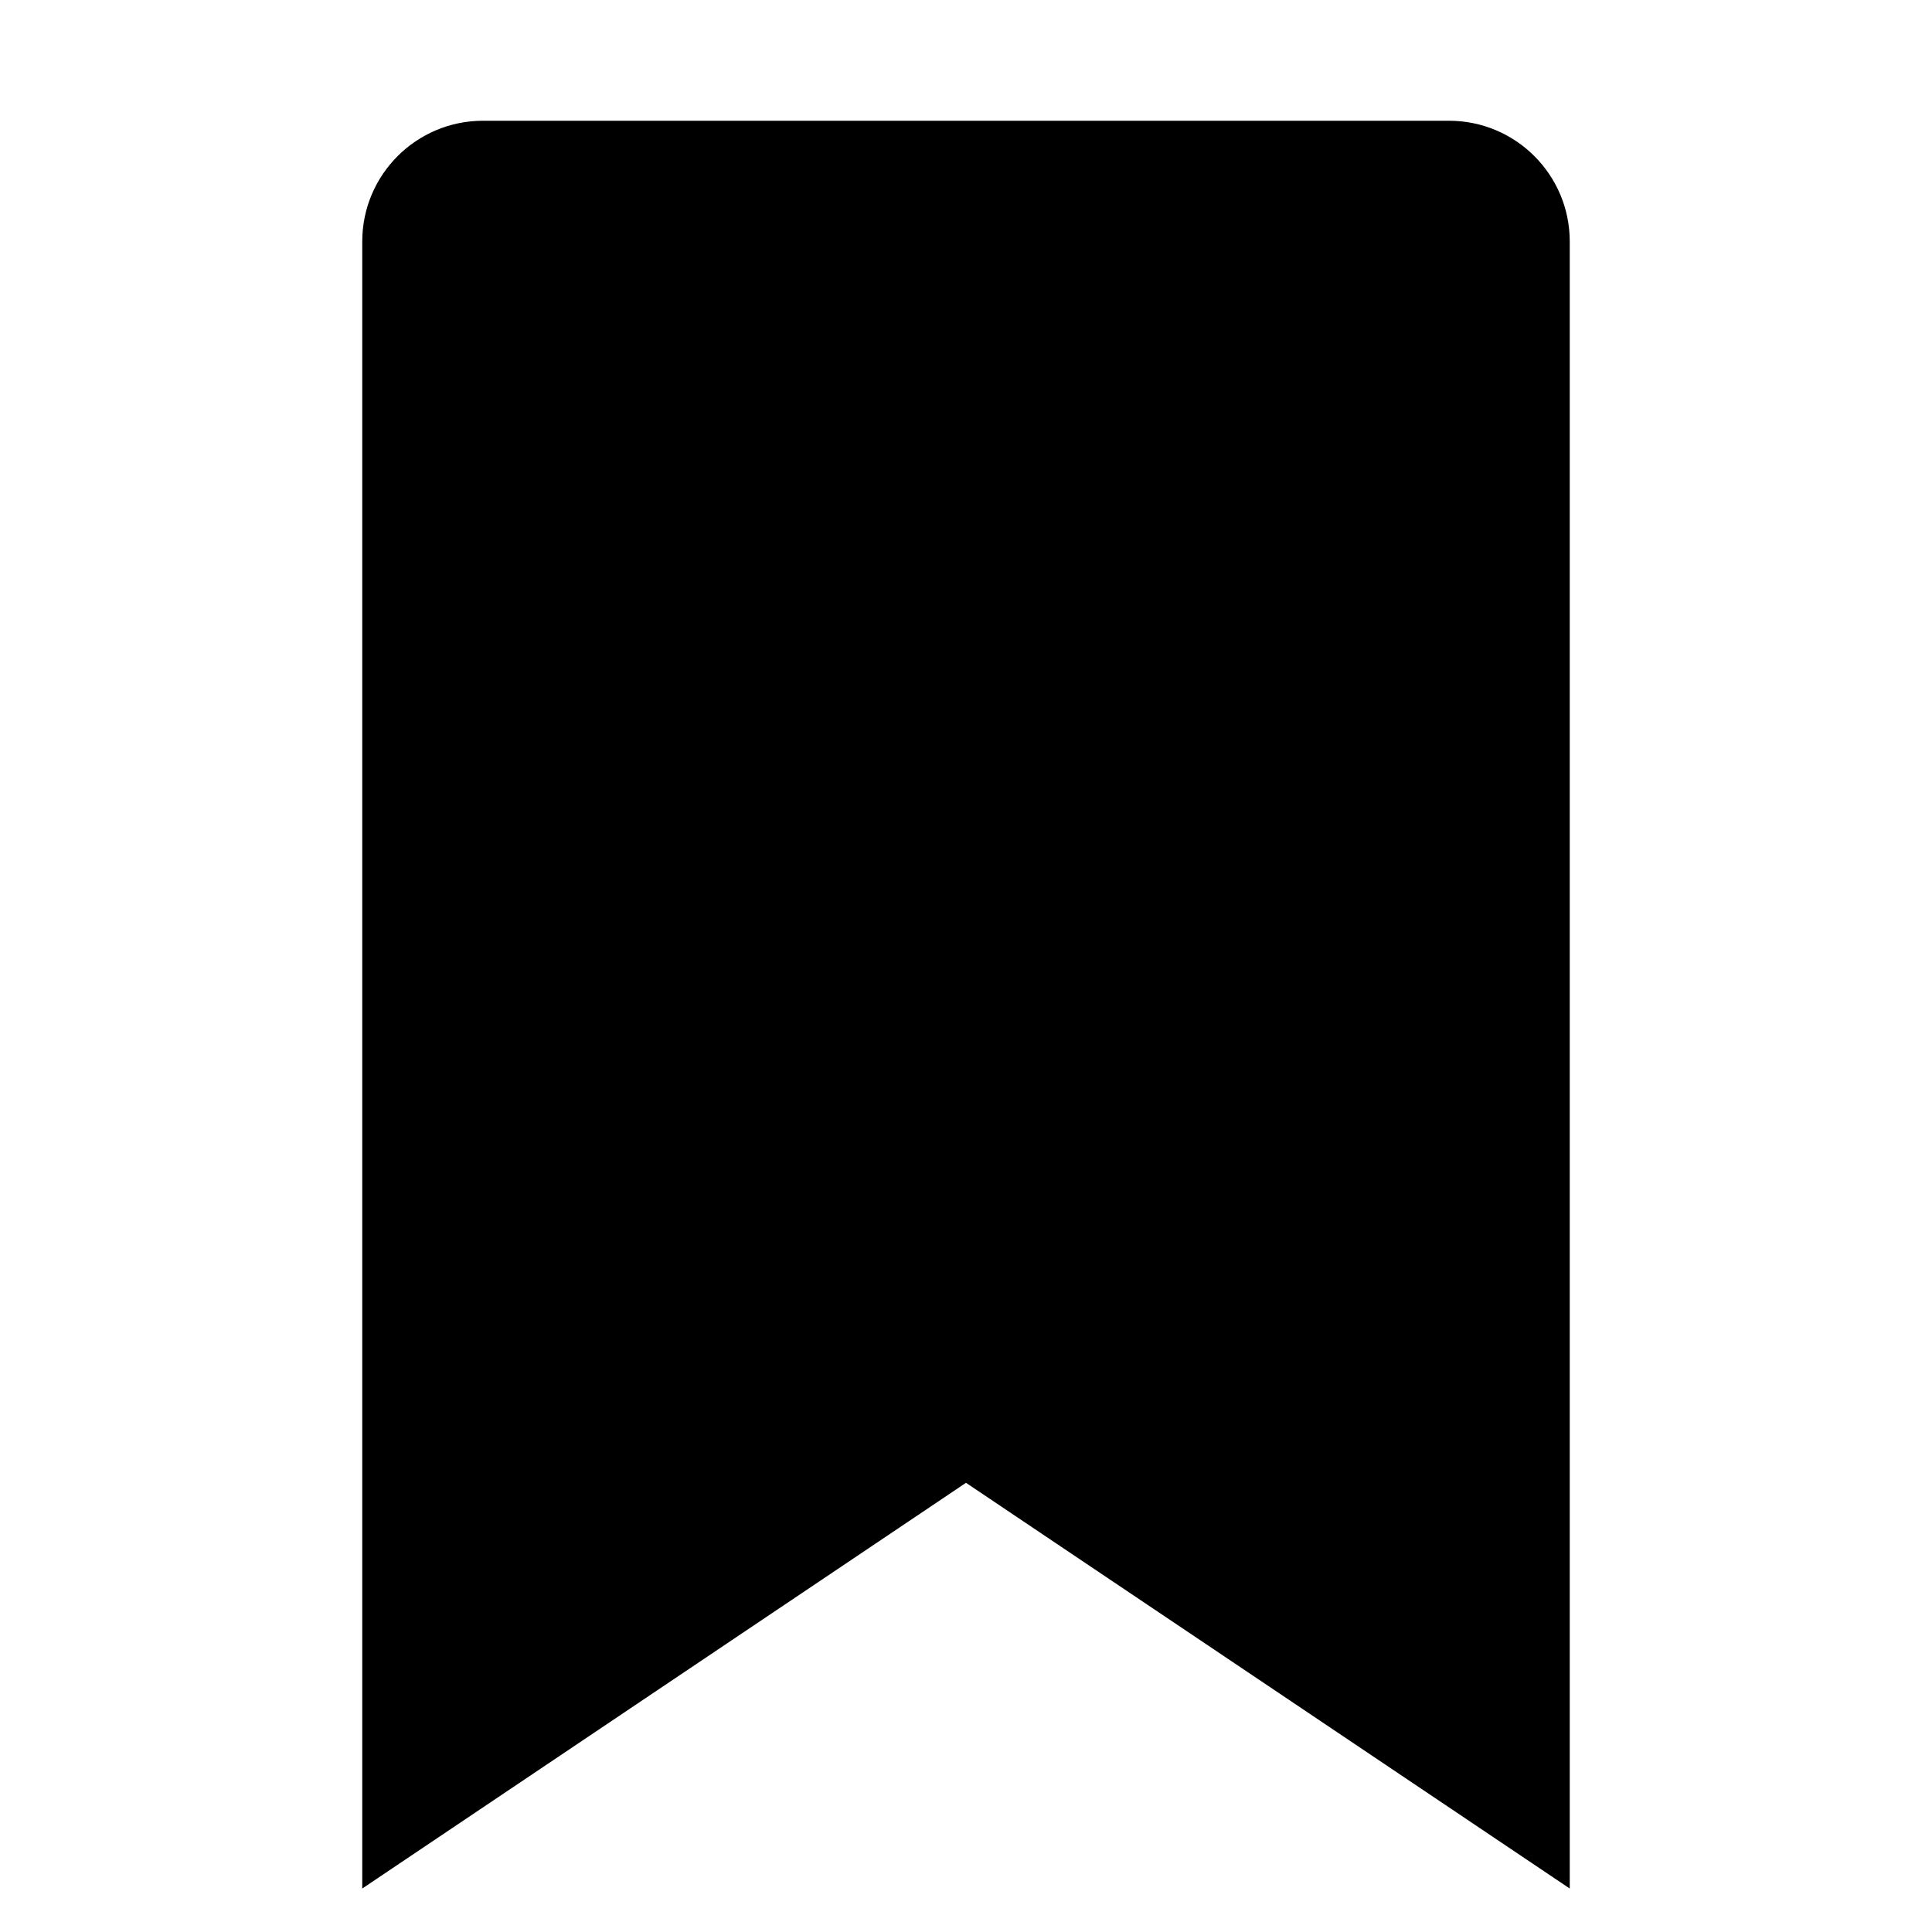
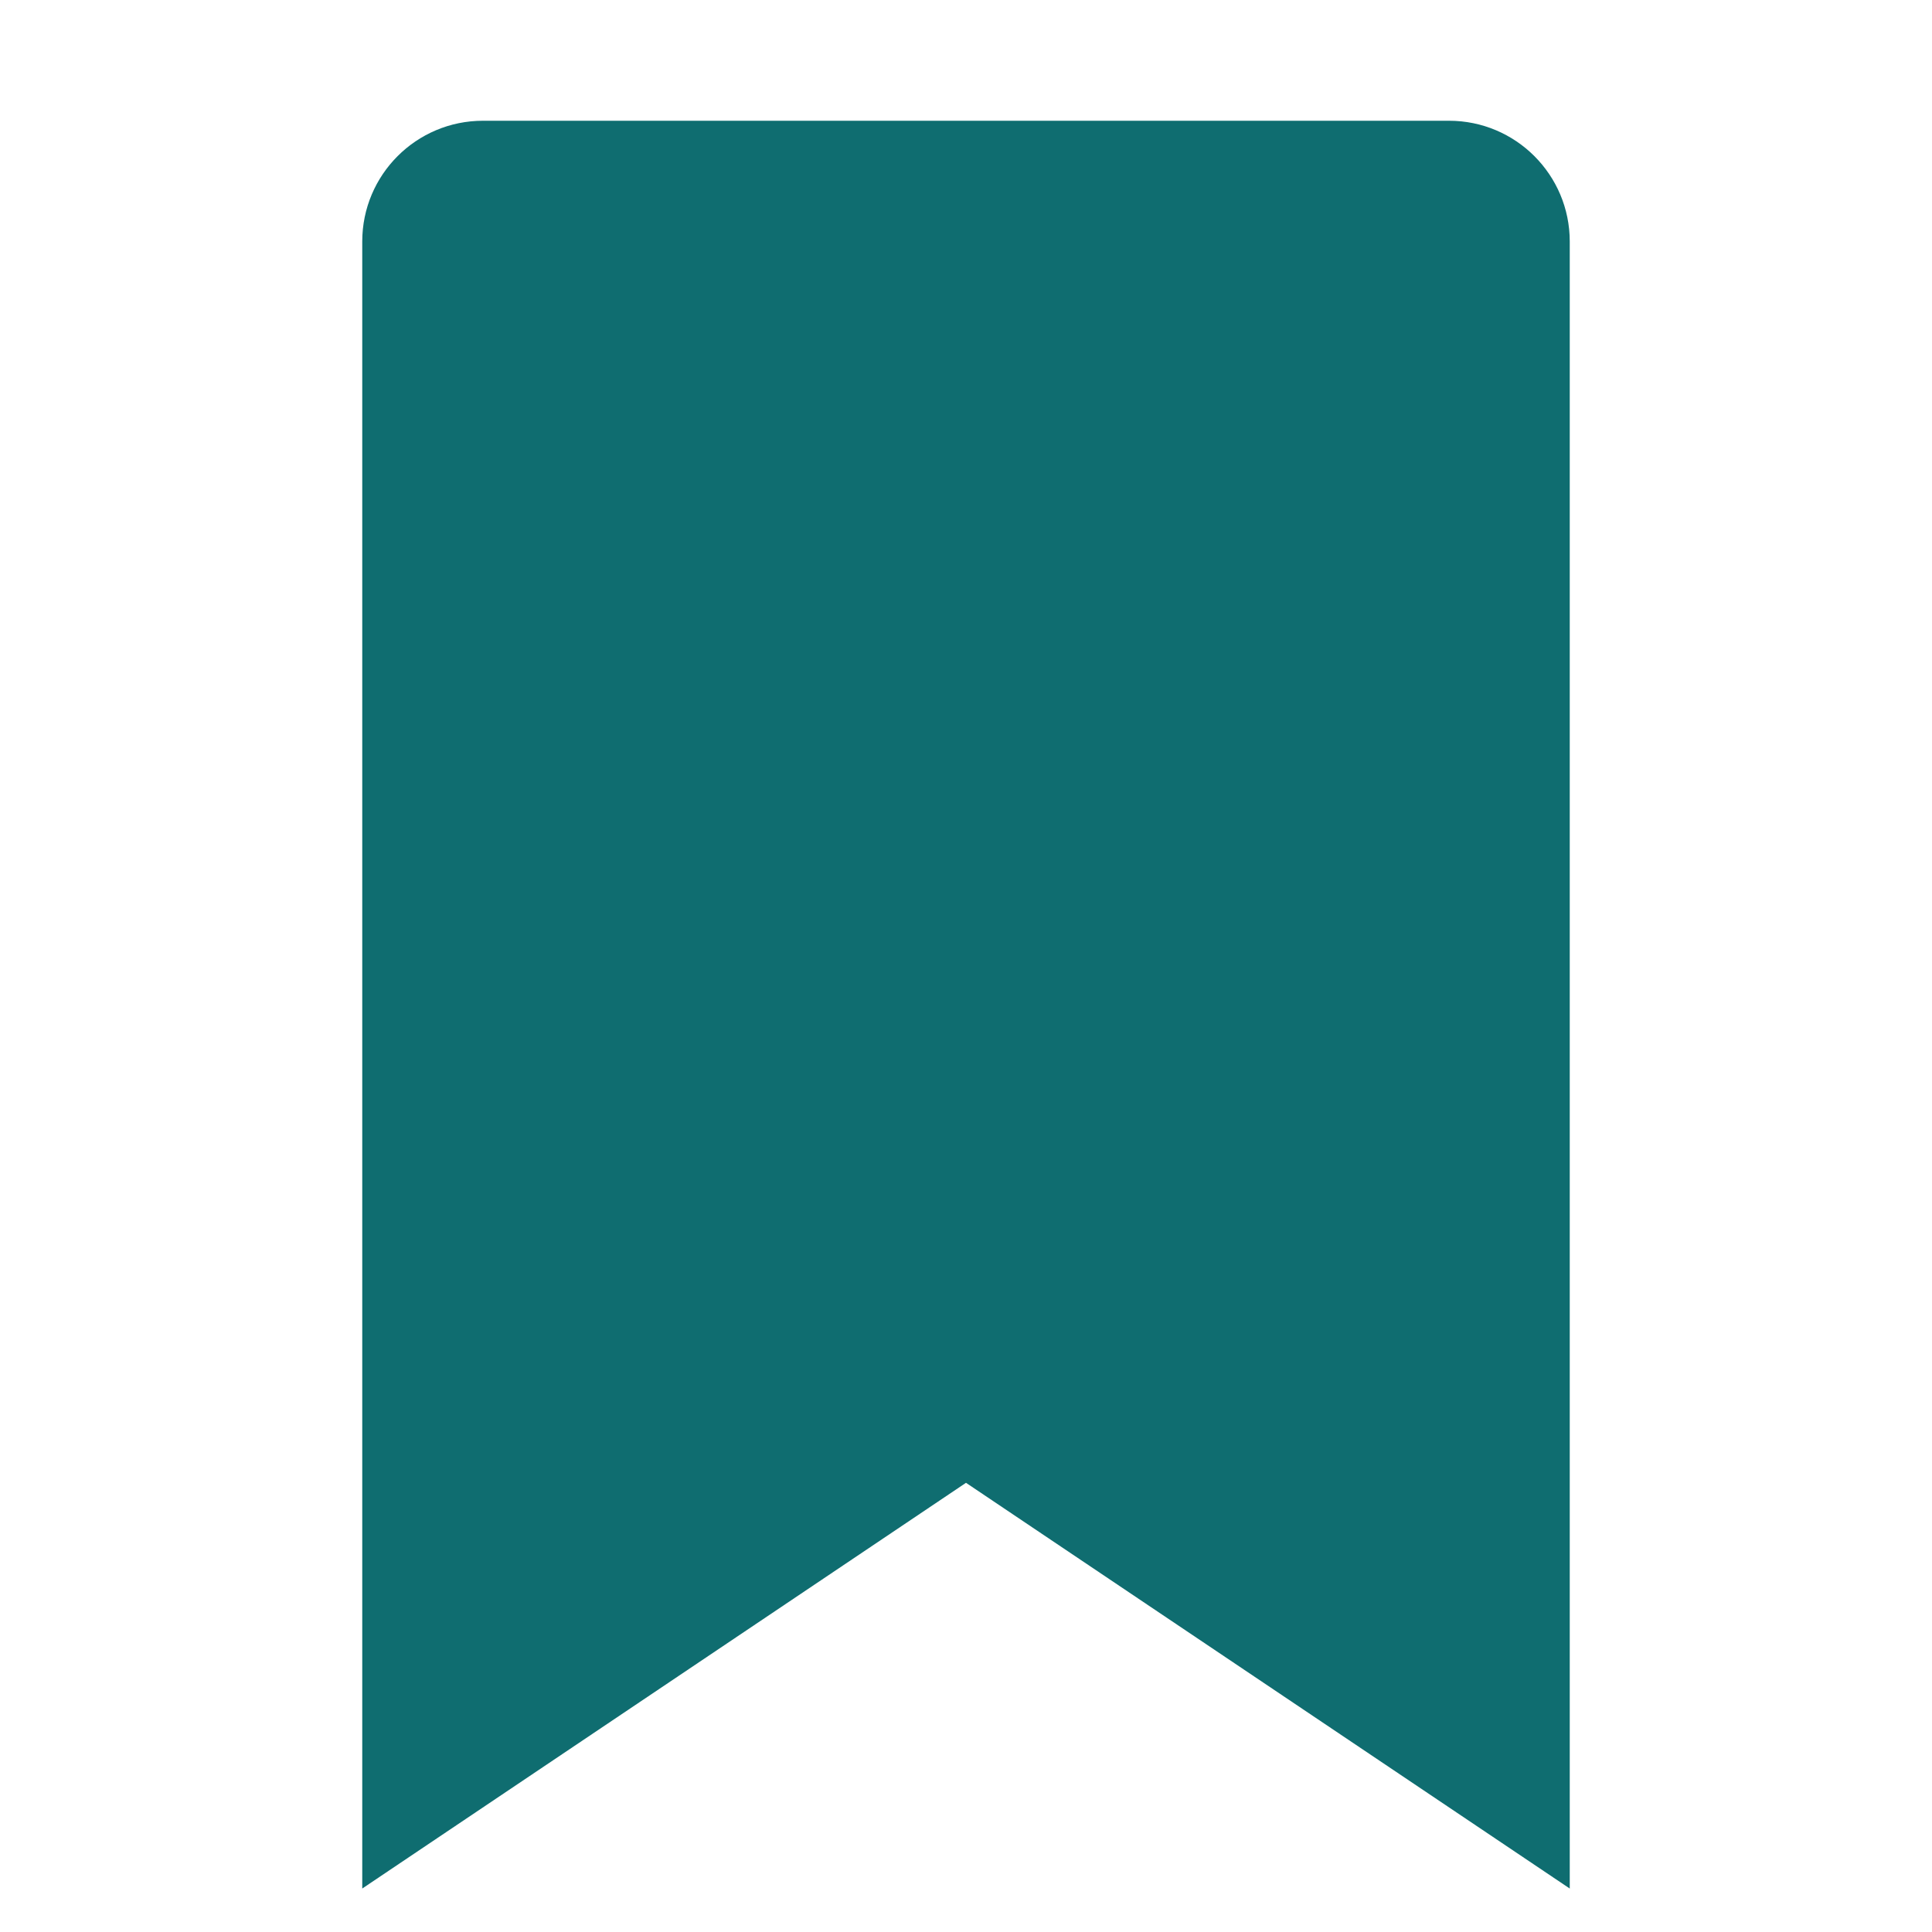
<svg xmlns="http://www.w3.org/2000/svg" viewBox="0 0 16 16" data-supported-dps="16x16" fill="currentColor" width="16" height="16" focusable="false">
-   <path d="M12 1H4a1 1 0 00-1 1v13.64l5-3.36 5 3.36V2a1 1 0 00-1-1z" />
+   <path fill="#0f6d70" d="M12 1H4a1 1 0 00-1 1v13.64l5-3.36 5 3.36V2a1 1 0 00-1-1z" />
</svg>
